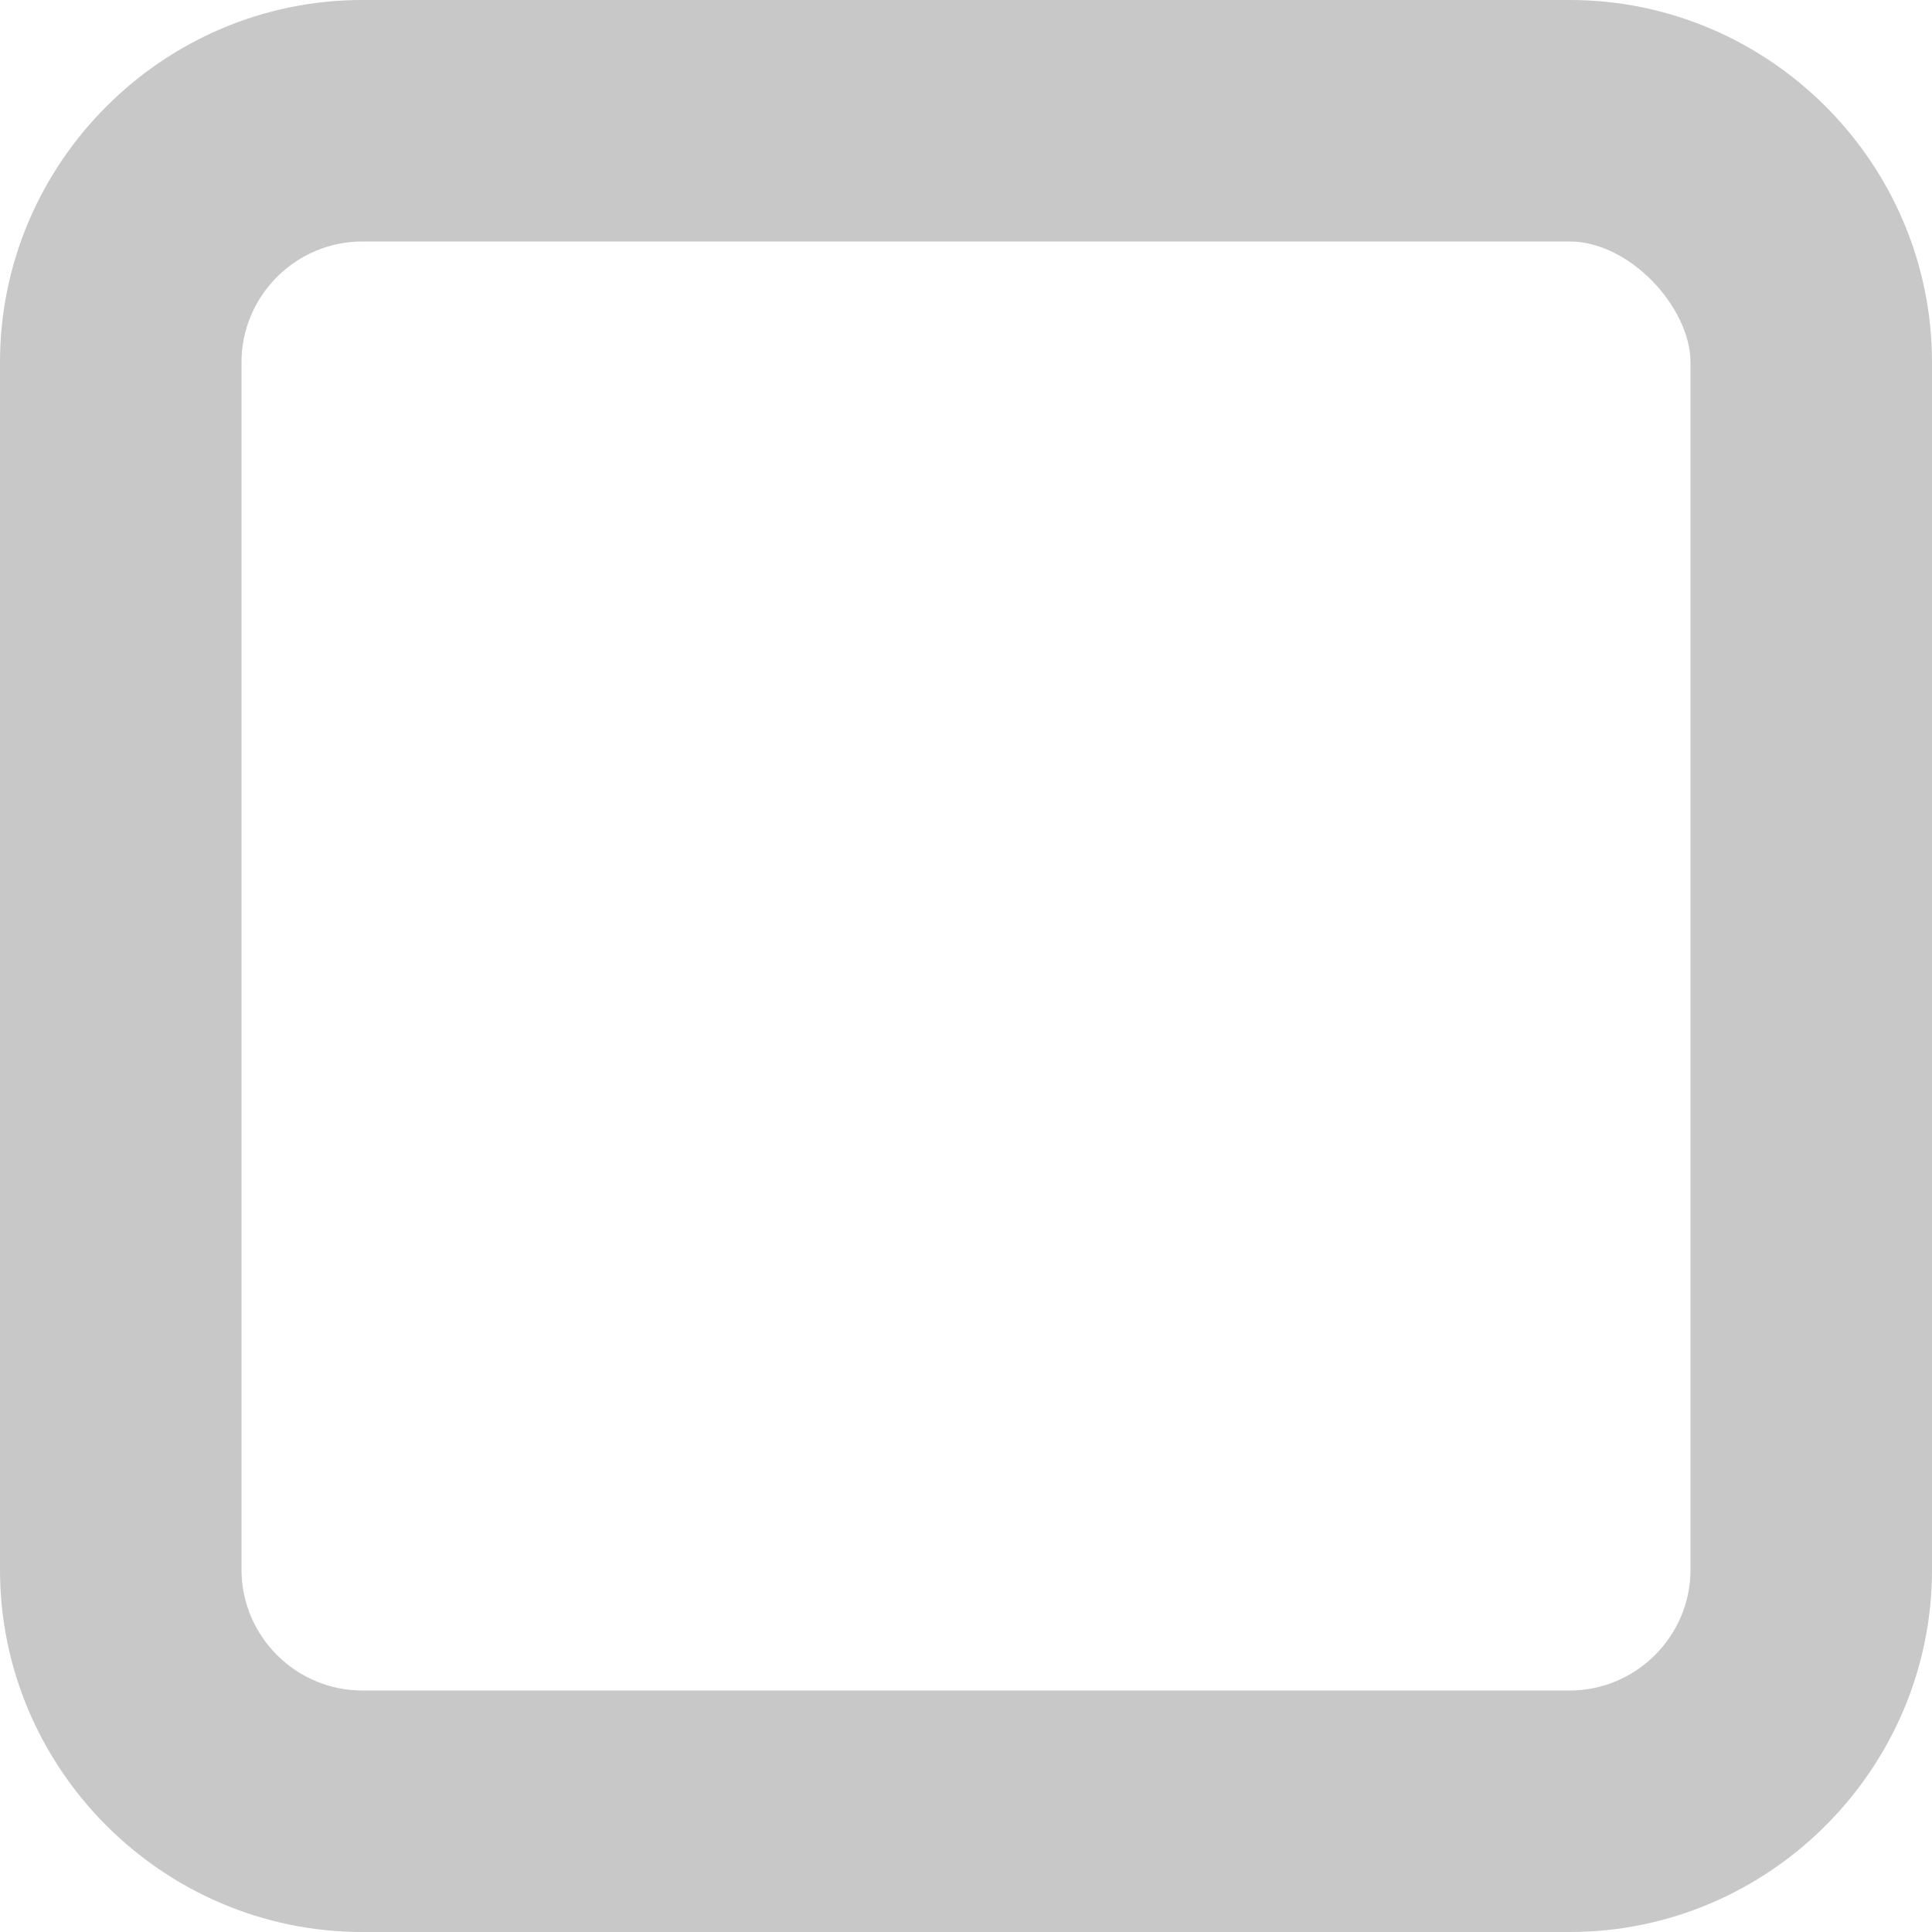
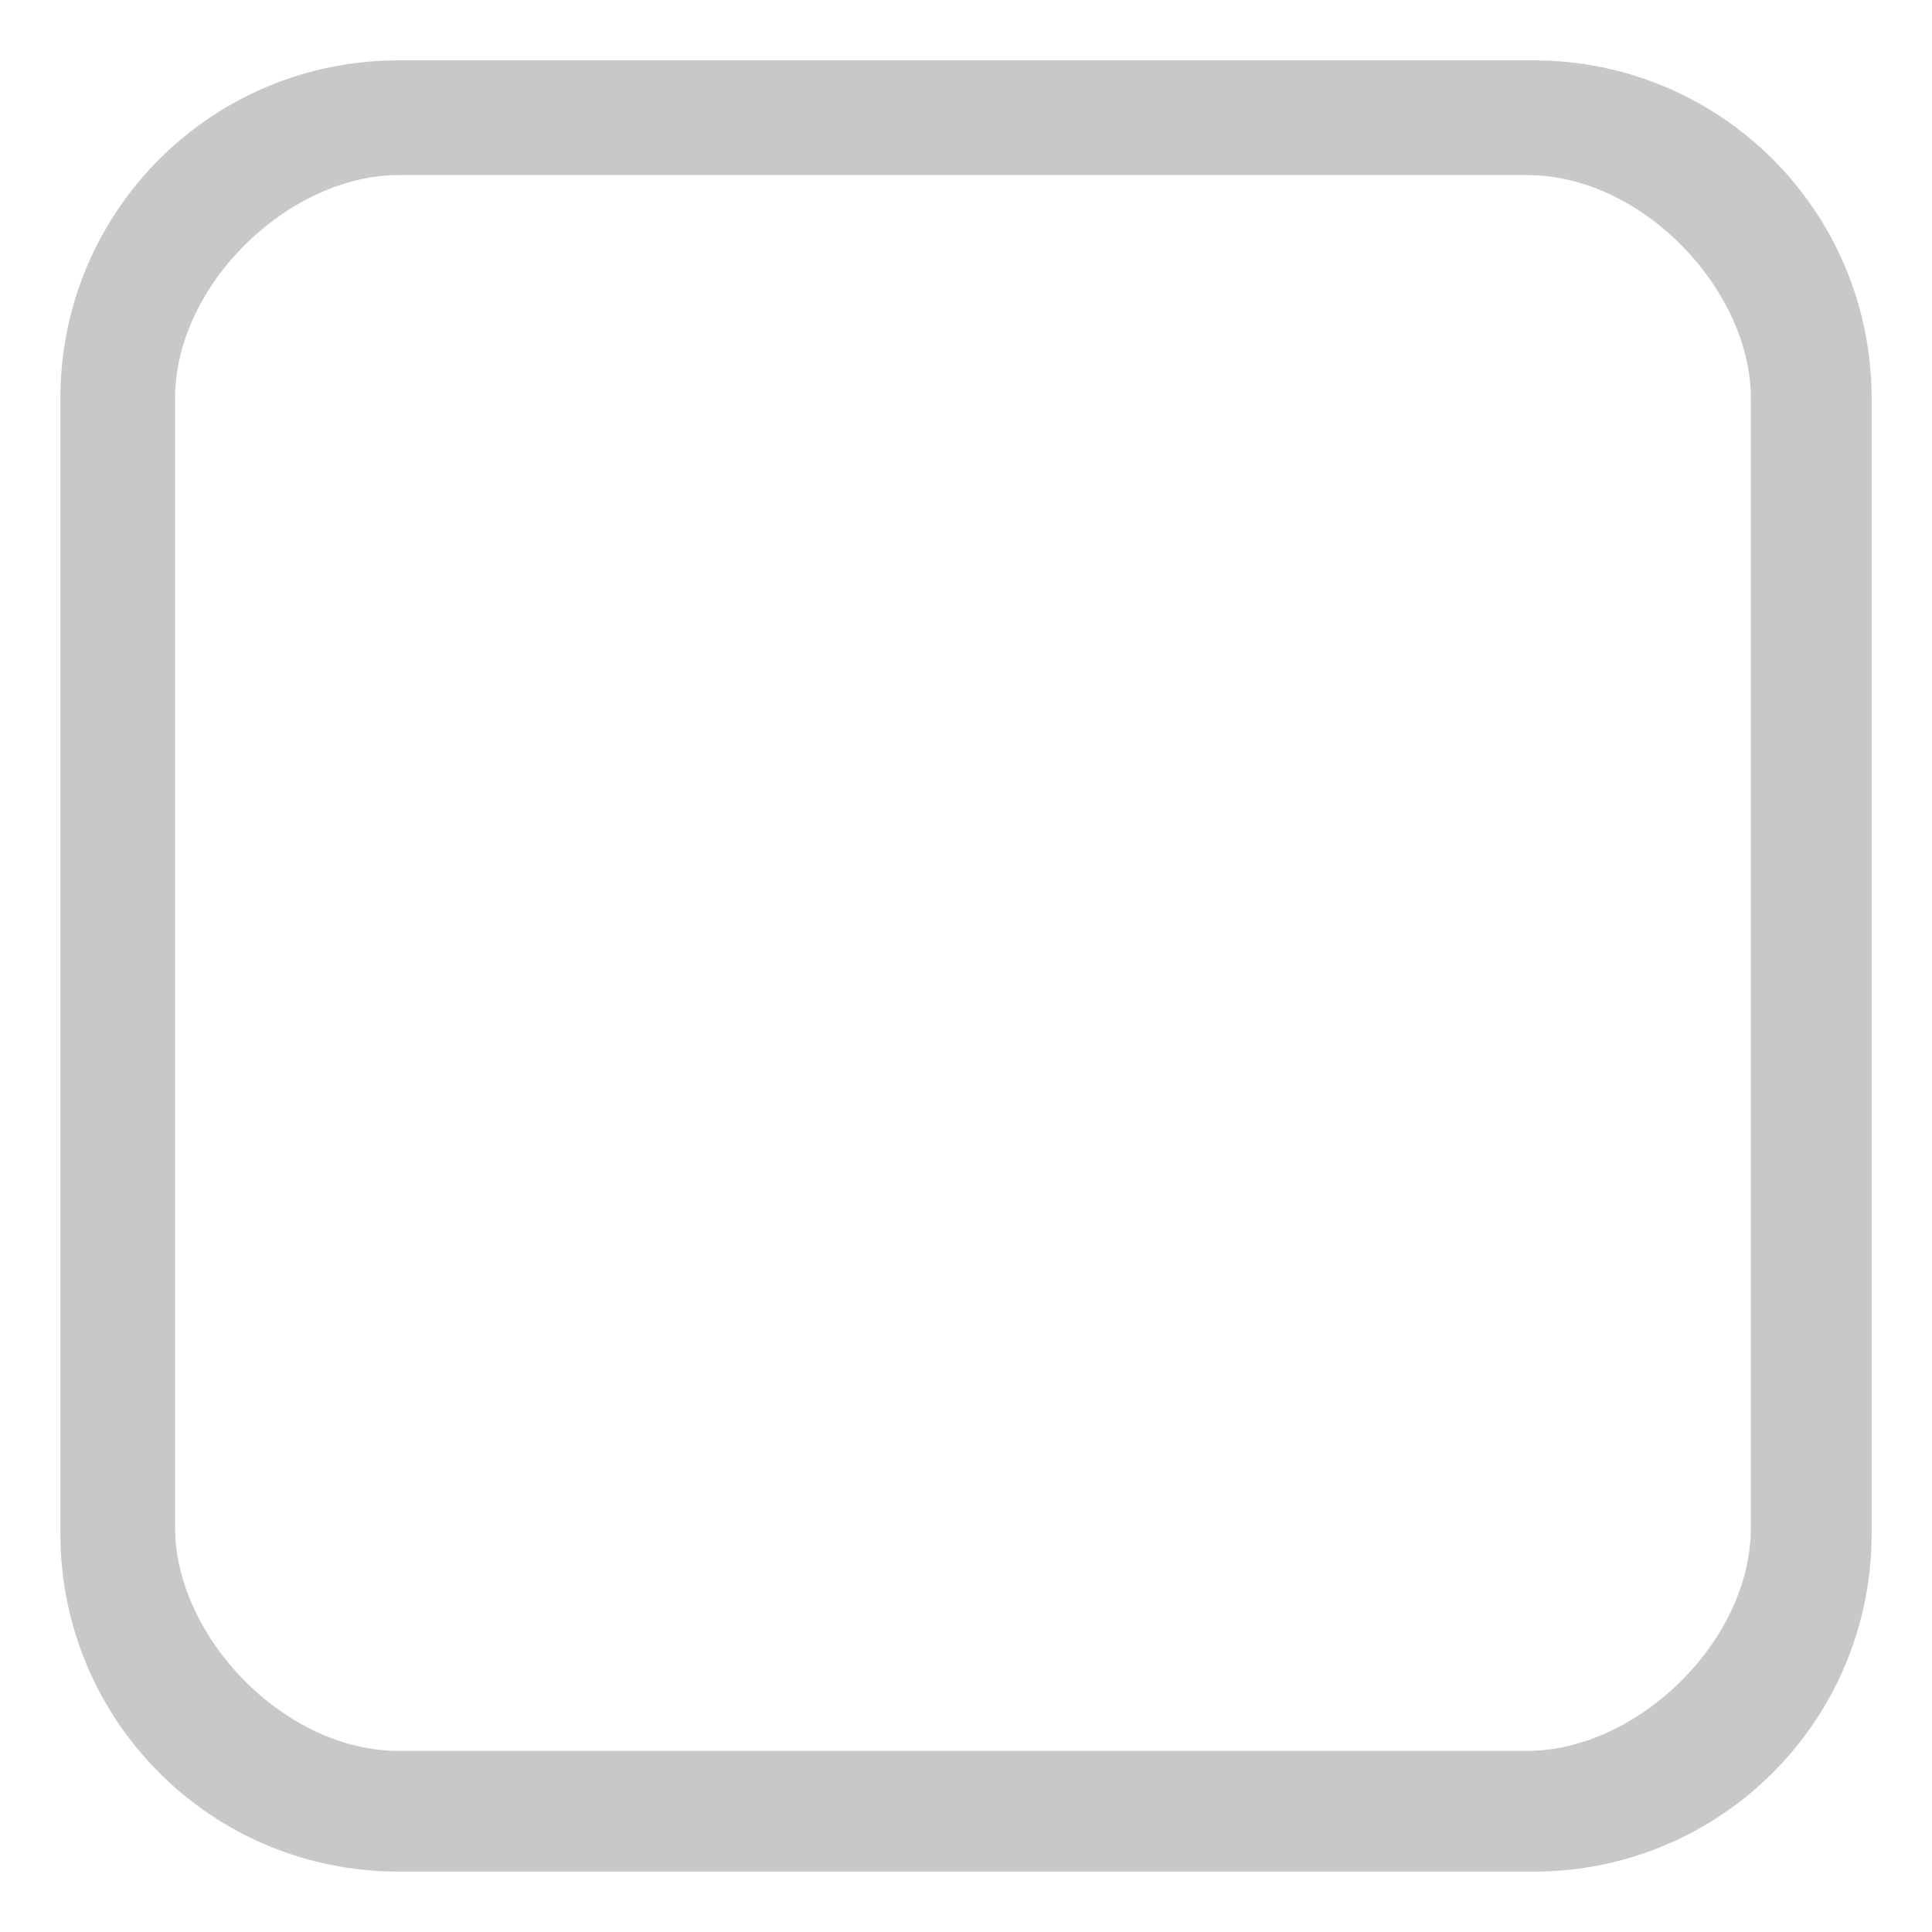
<svg xmlns="http://www.w3.org/2000/svg" width="16" height="16" viewBox="0 0 0.32 0.32" version="1.1" id="svg1">
  <defs id="defs1" />
-   <path d="M 0.06,0 C 0.027,0 0,0.027 0,0.06 v 0.2 c 0,0.033 0.027,0.06 0.06,0.06 h 0.2 c 0.033,0 0.06,-0.027 0.06,-0.06 V 0.06 C 0.32,0.027 0.293,0 0.26,0 Z m 0,0.04 h 0.2 c 0.01,0 0.02,0.011 0.02,0.02 v 0.2 c 0,0.011 -0.009,0.02 -0.02,0.02 H 0.06 C 0.049,0.28 0.04,0.271 0.04,0.26 v -0.2 c 0,-0.011 0.009,-0.02 0.02,-0.02 z" fill="#2e3436" id="path1" style="fill:#c8c8c8;fill-opacity:1;stroke-width:0.02" />
+   <path d="M 0.066,0.01 C 0.035,0.01 0.01,0.035 0.01,0.066 v 0.188 C 0.01,0.285 0.035,0.31 0.066,0.31 h 0.188 C 0.285,0.31 0.31,0.285 0.31,0.254 V 0.066 C 0.31,0.035 0.285,0.01 0.254,0.01 Z m 0,0.019 h 0.187 c 0.019,0 0.037,0.019 0.037,0.037 v 0.187 c 0,0.019 -0.019,0.037 -0.037,0.037 H 0.066 c -0.019,0 -0.037,-0.019 -0.037,-0.037 V 0.066 c 0,-0.019 0.019,-0.037 0.037,-0.037 z" fill="#2e3436" id="path1" style="fill:#c8c8c8;fill-opacity:1;stroke-width:0.019" />
</svg>
